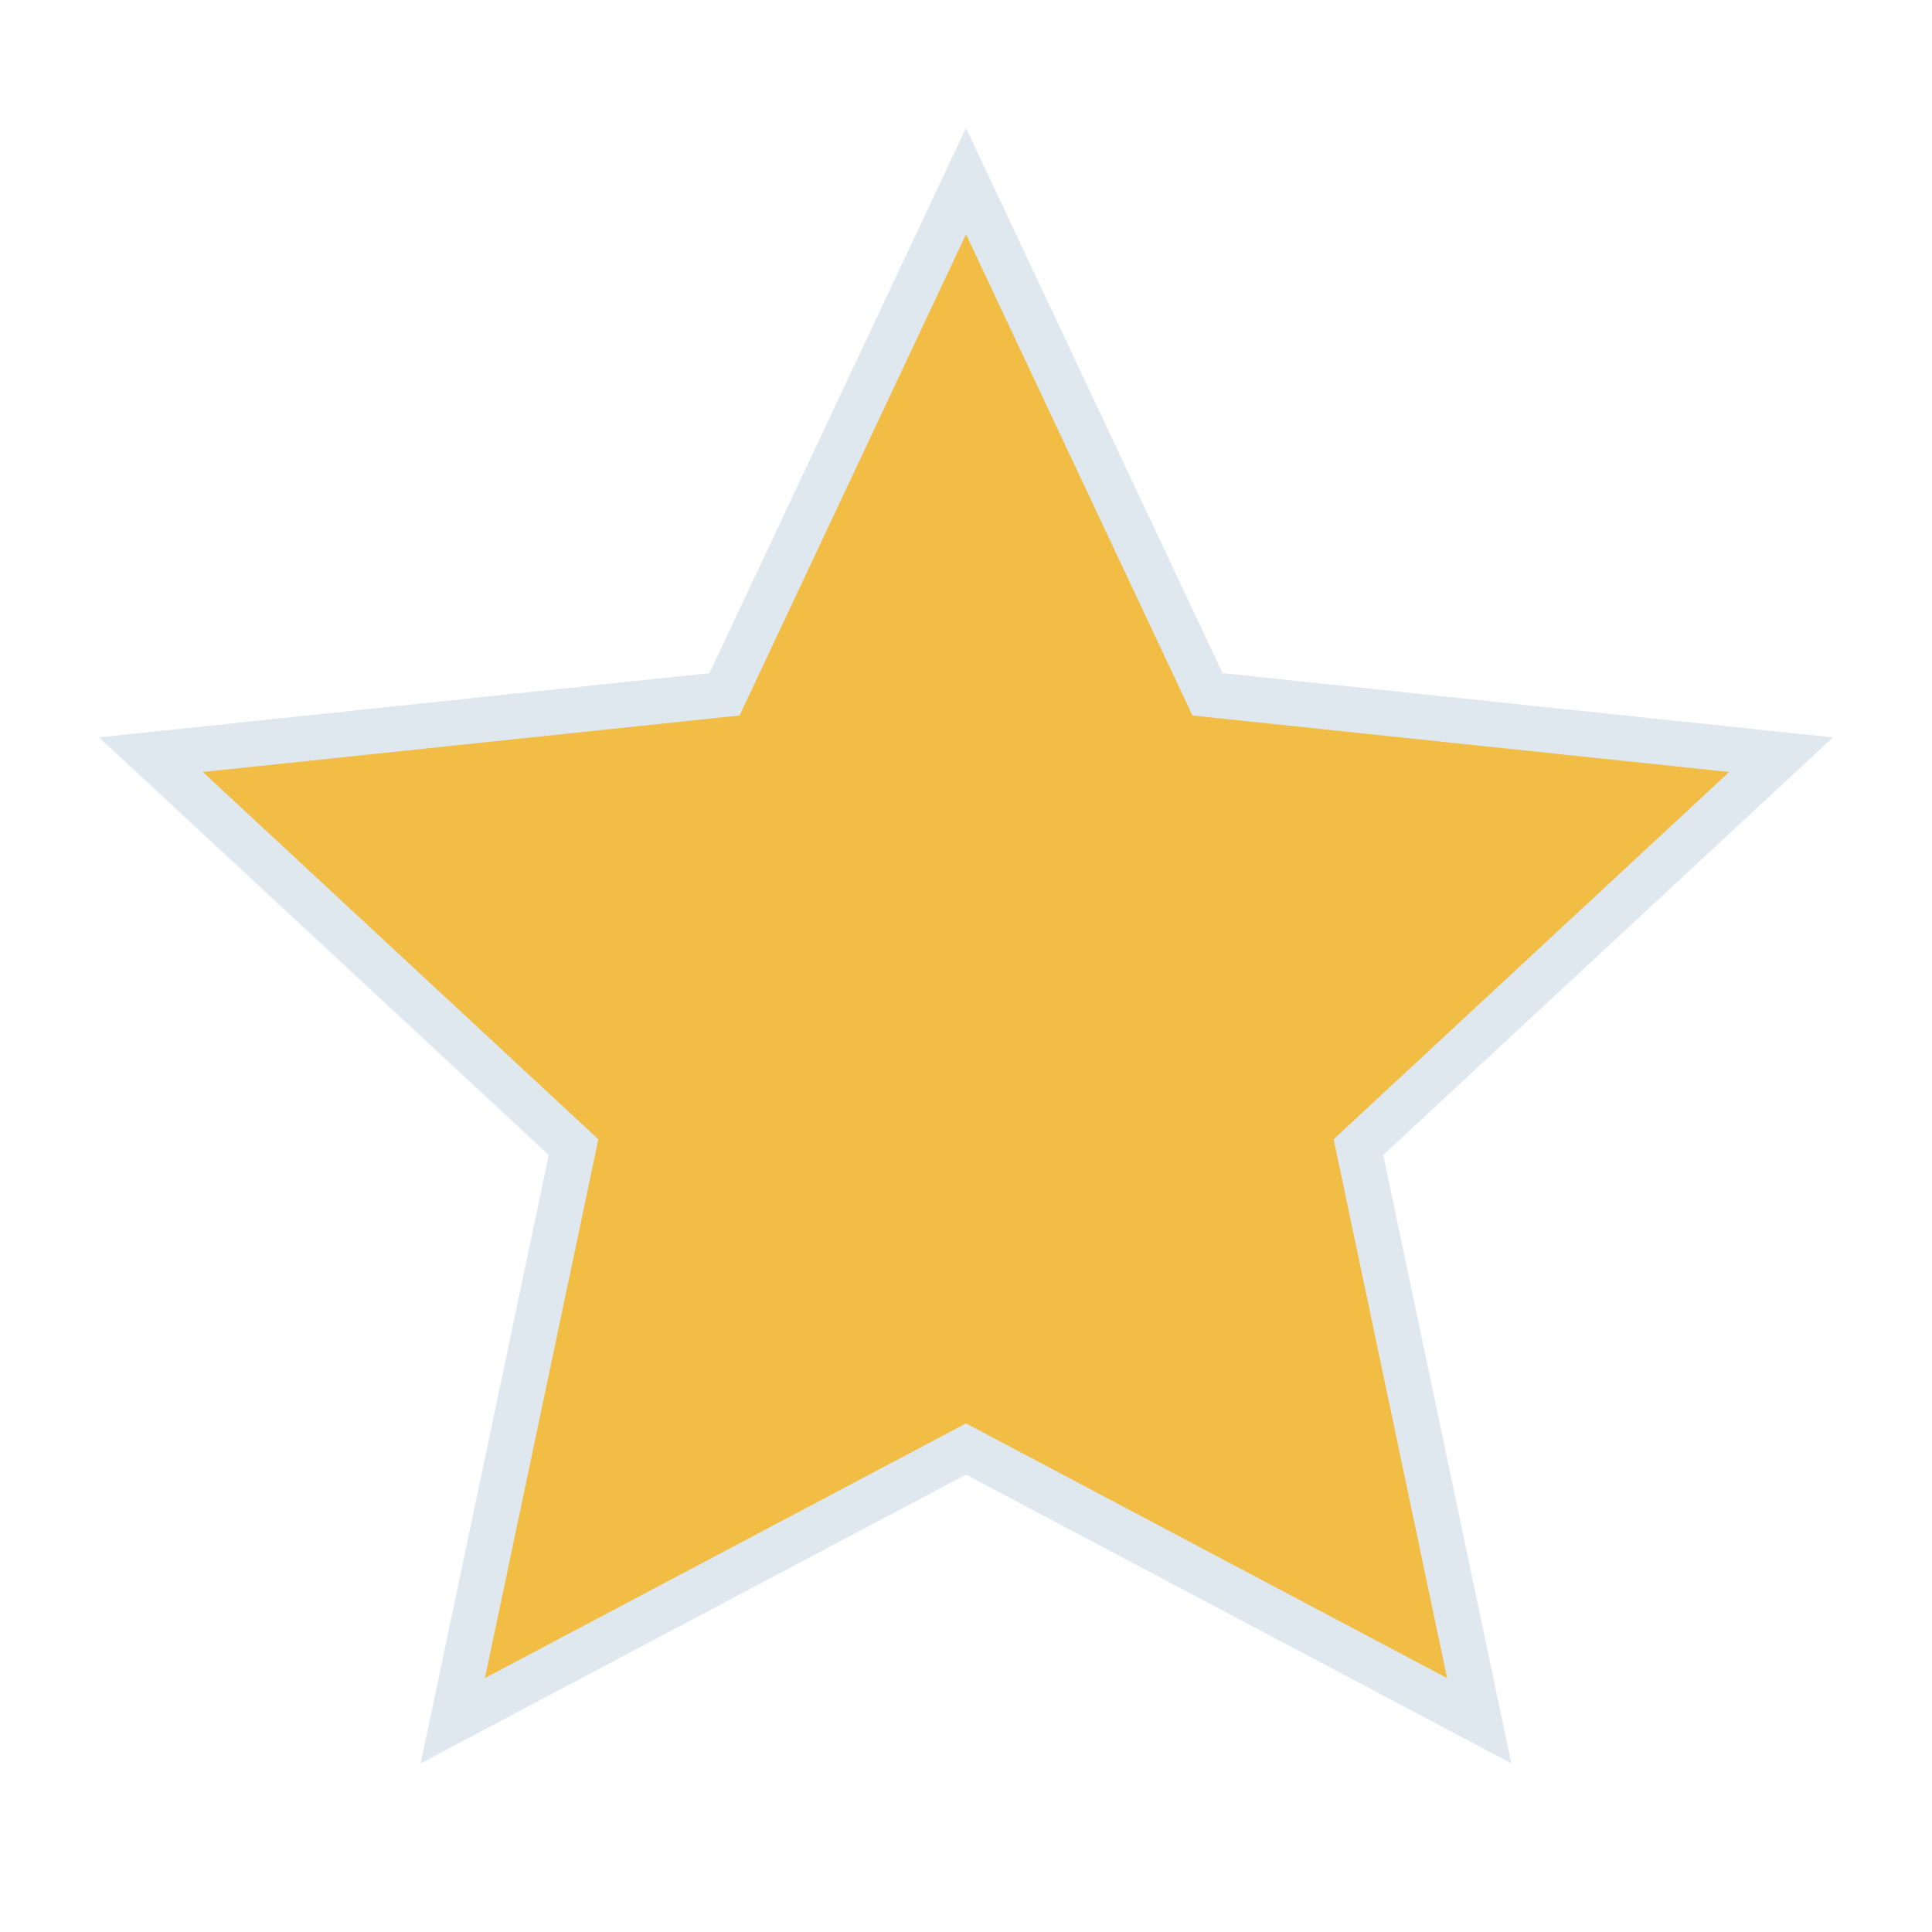
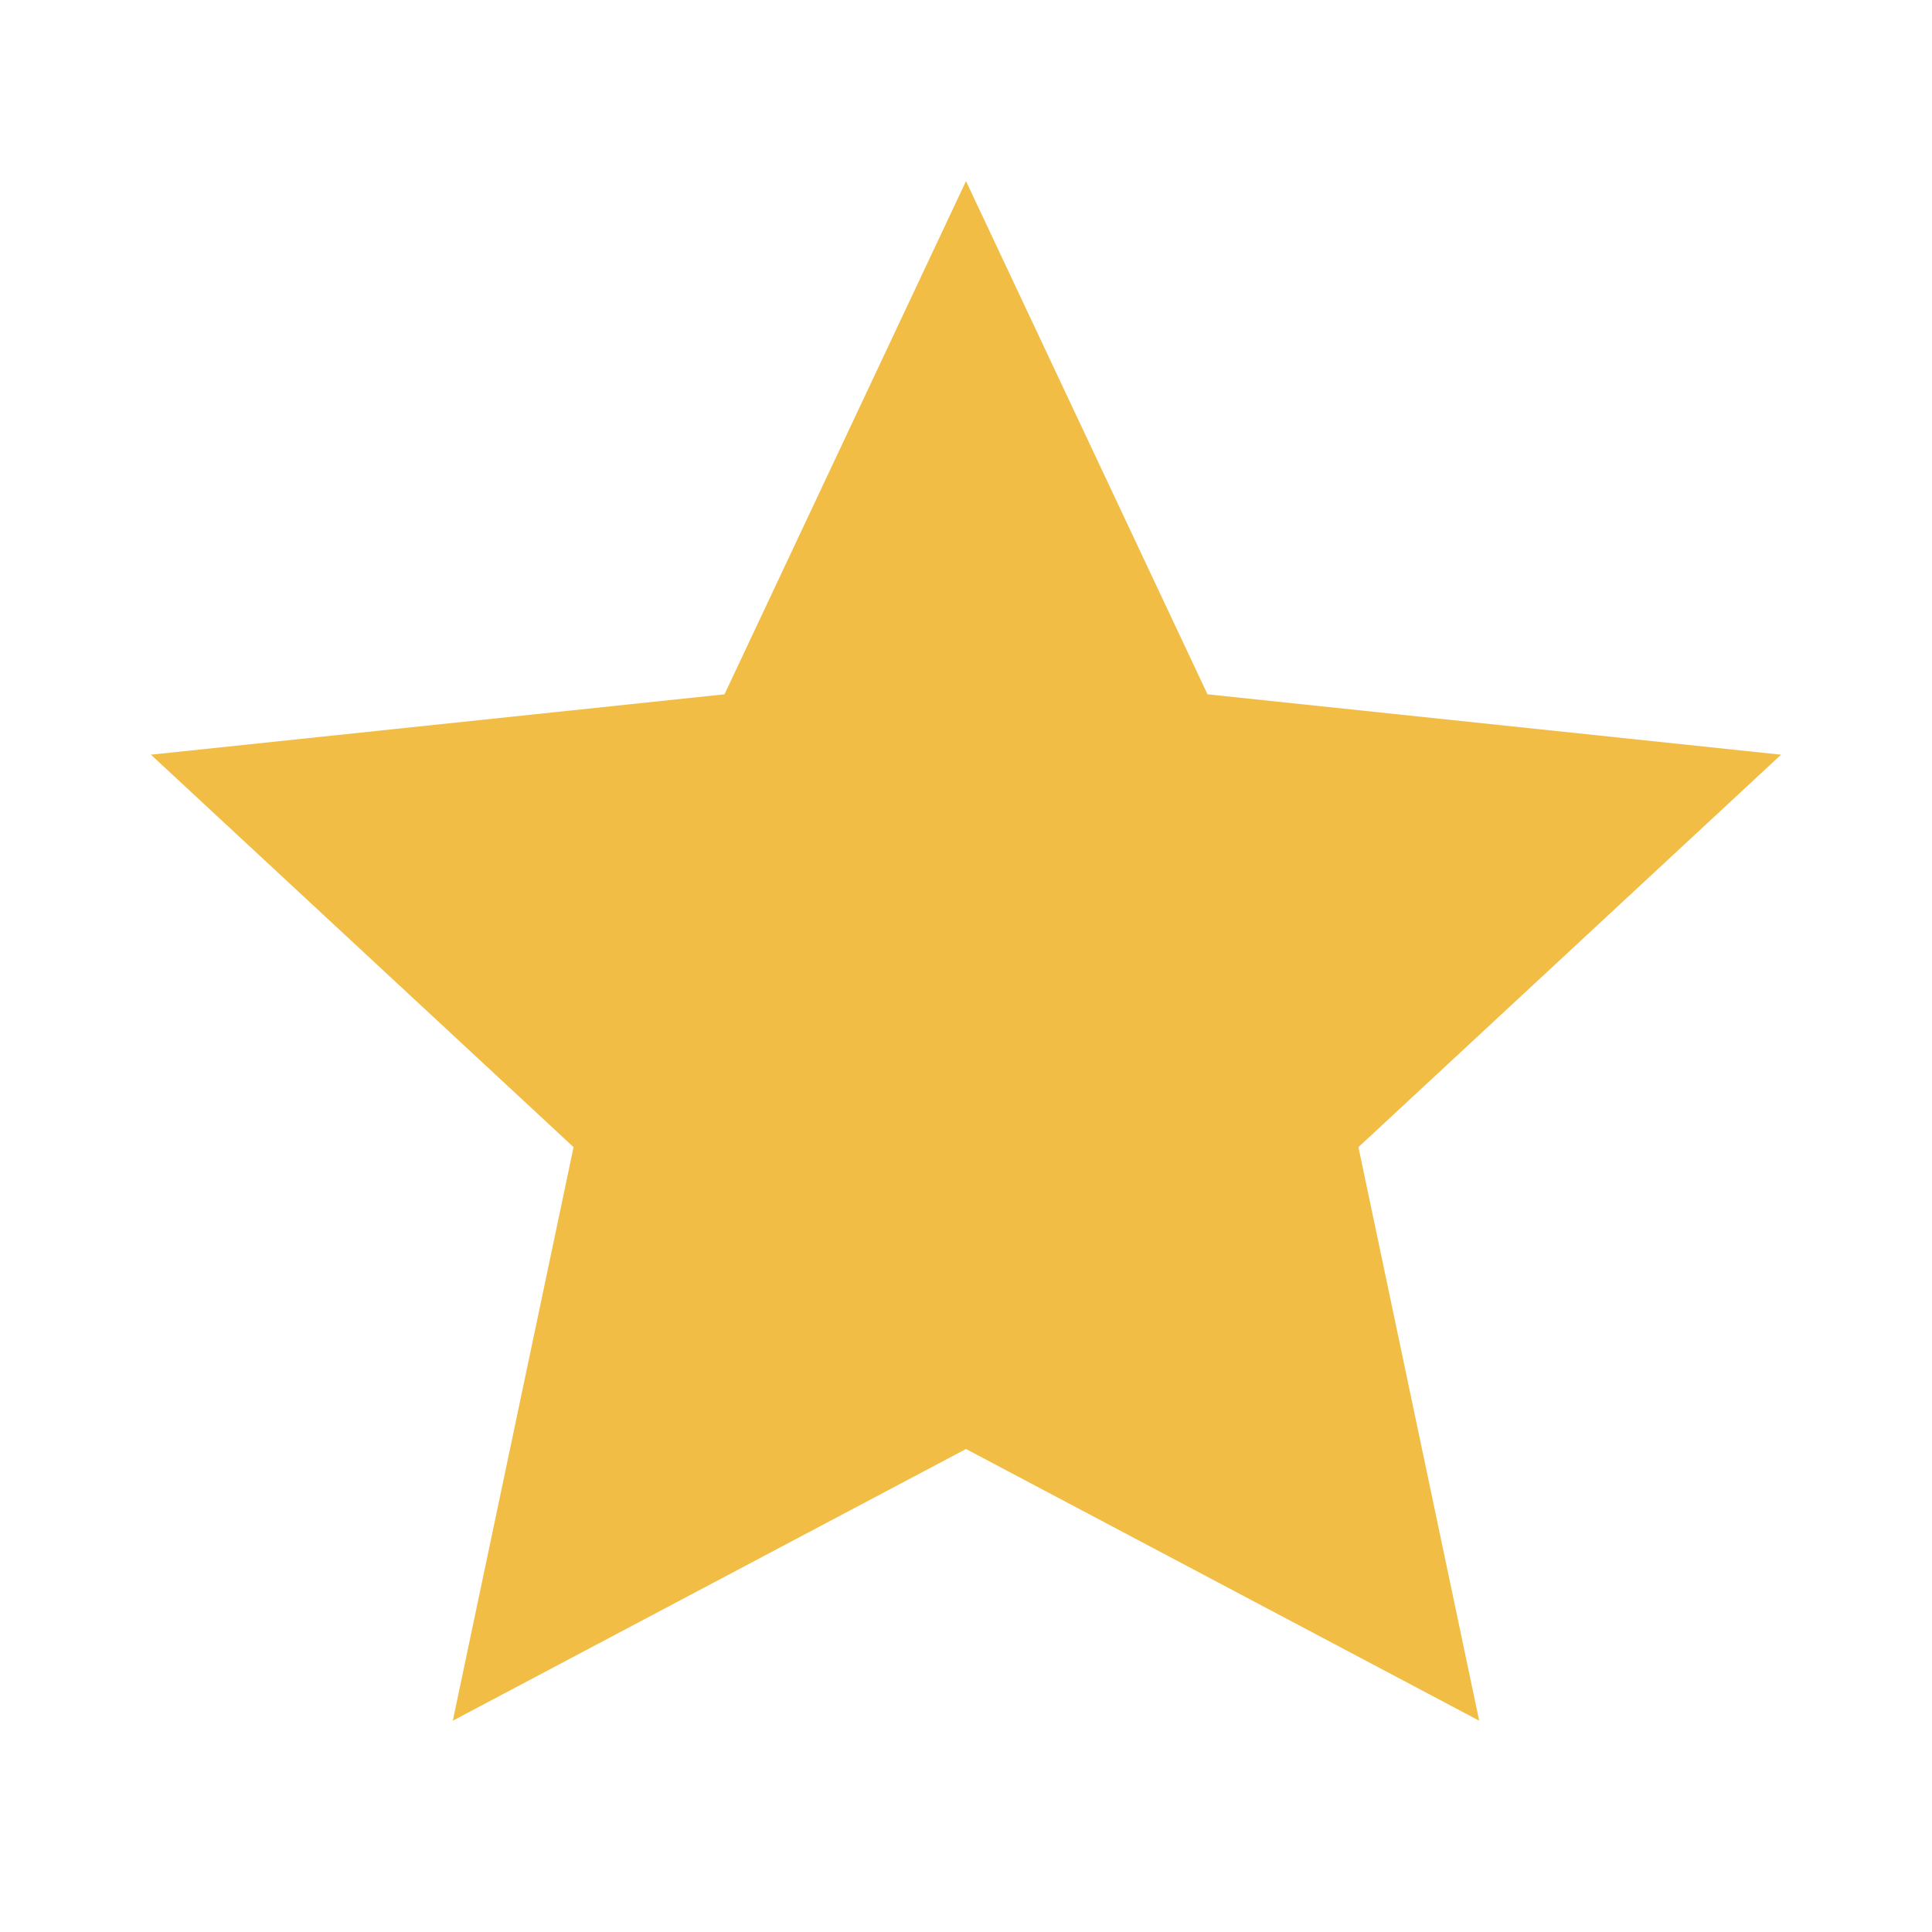
<svg xmlns="http://www.w3.org/2000/svg" viewBox="0 0 64 64" width="256" height="256">
  <style>
svg {
  display:block;
  width:256px;
  height:256px;
  color:#e8eef5;
  overflow:visible;
}
.stroke {
  fill:none;
  stroke:#dfe7ef !important;
-   stroke-width:3.2;
+   stroke-width:2.0;
  stroke-linecap:round;
  stroke-linejoin:round;
}
.thin {
  fill:none;
  stroke:#dfe7ef !important;
-   stroke-width:2.2;
+   stroke-width:1.25;
  stroke-linecap:round;
  stroke-linejoin:round;
}
.fill {
  fill:#e8eef5 !important;
  stroke:none;
}
.soft {
  fill:rgba(232,238,245,.13) !important;
  stroke:#dfe7ef !important;
-   stroke-width:2.4;
+   stroke-width:1.0;
}
.gold,.blue,.green,.brown,.purple,.water,.sand,.stone {
  fill:#f2bd45 !important;
-   stroke:#dfe7ef !important;
-   stroke-width:1.5;
+   stroke:none !important;
}
</style>
  <path class="gold" d="m32 6 8 17 19 2-14 13 4 19-17-9-17 9 4-19L5 25l19-2Z" />
</svg>
